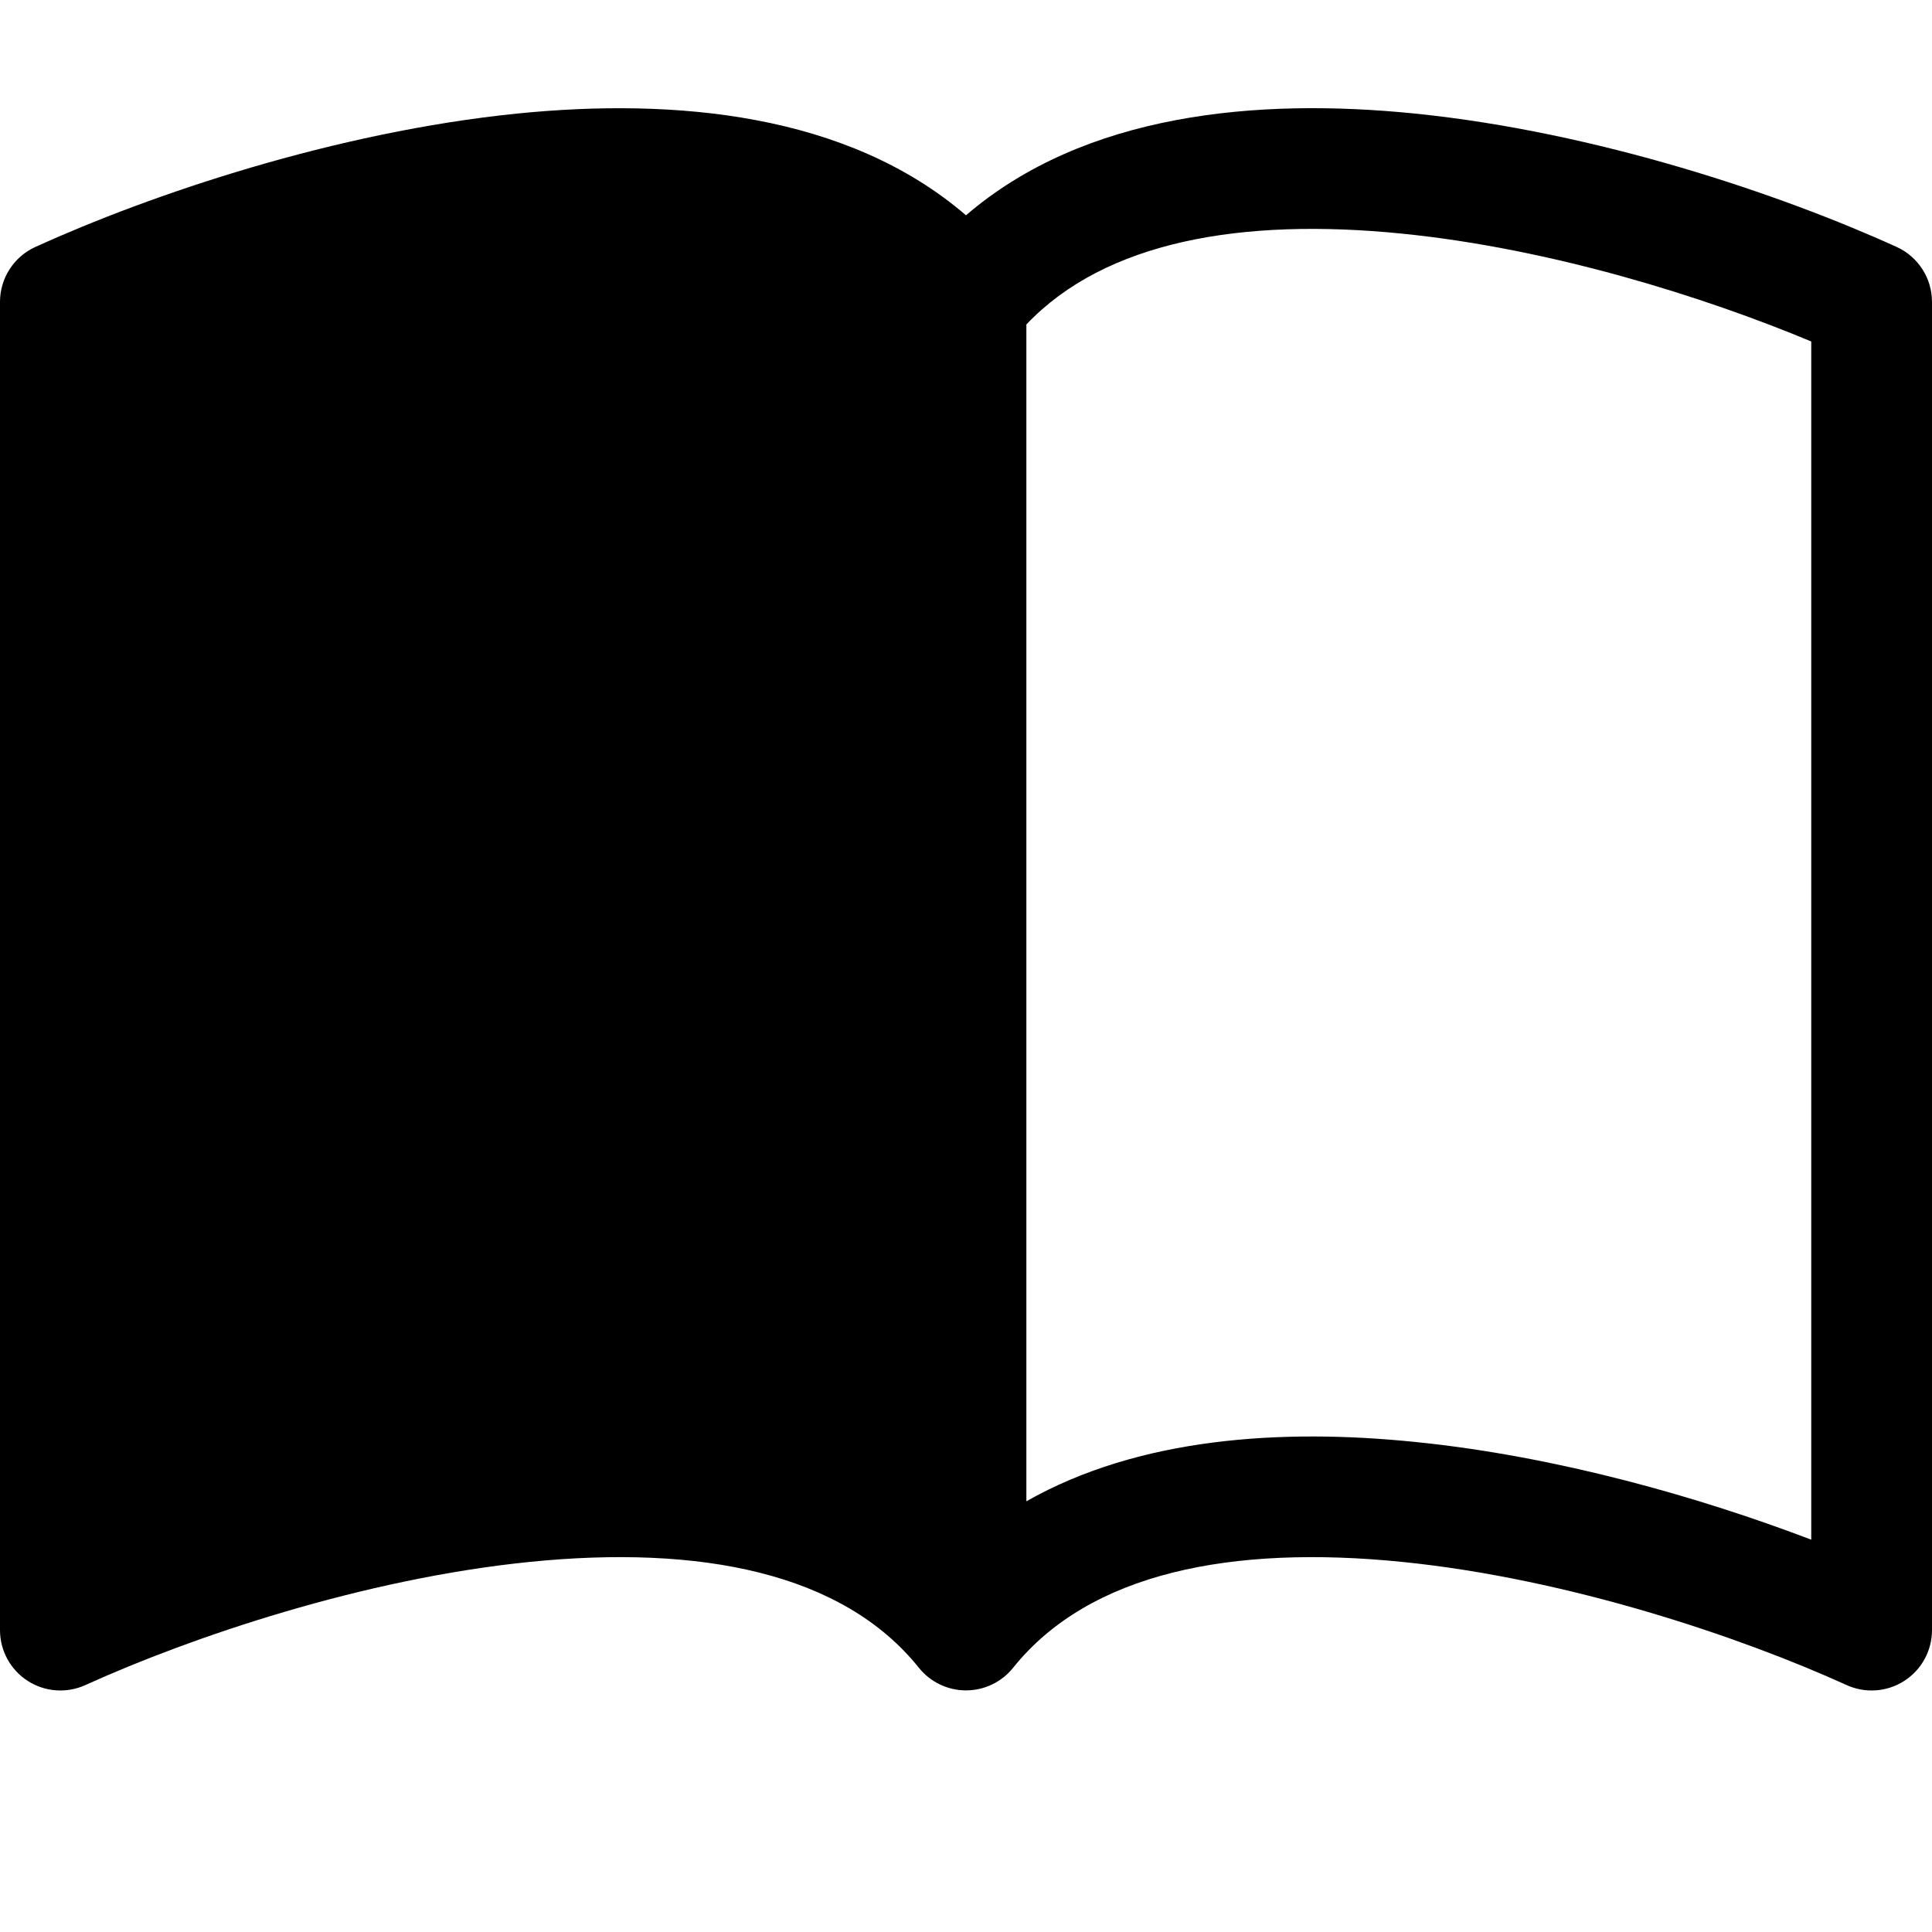
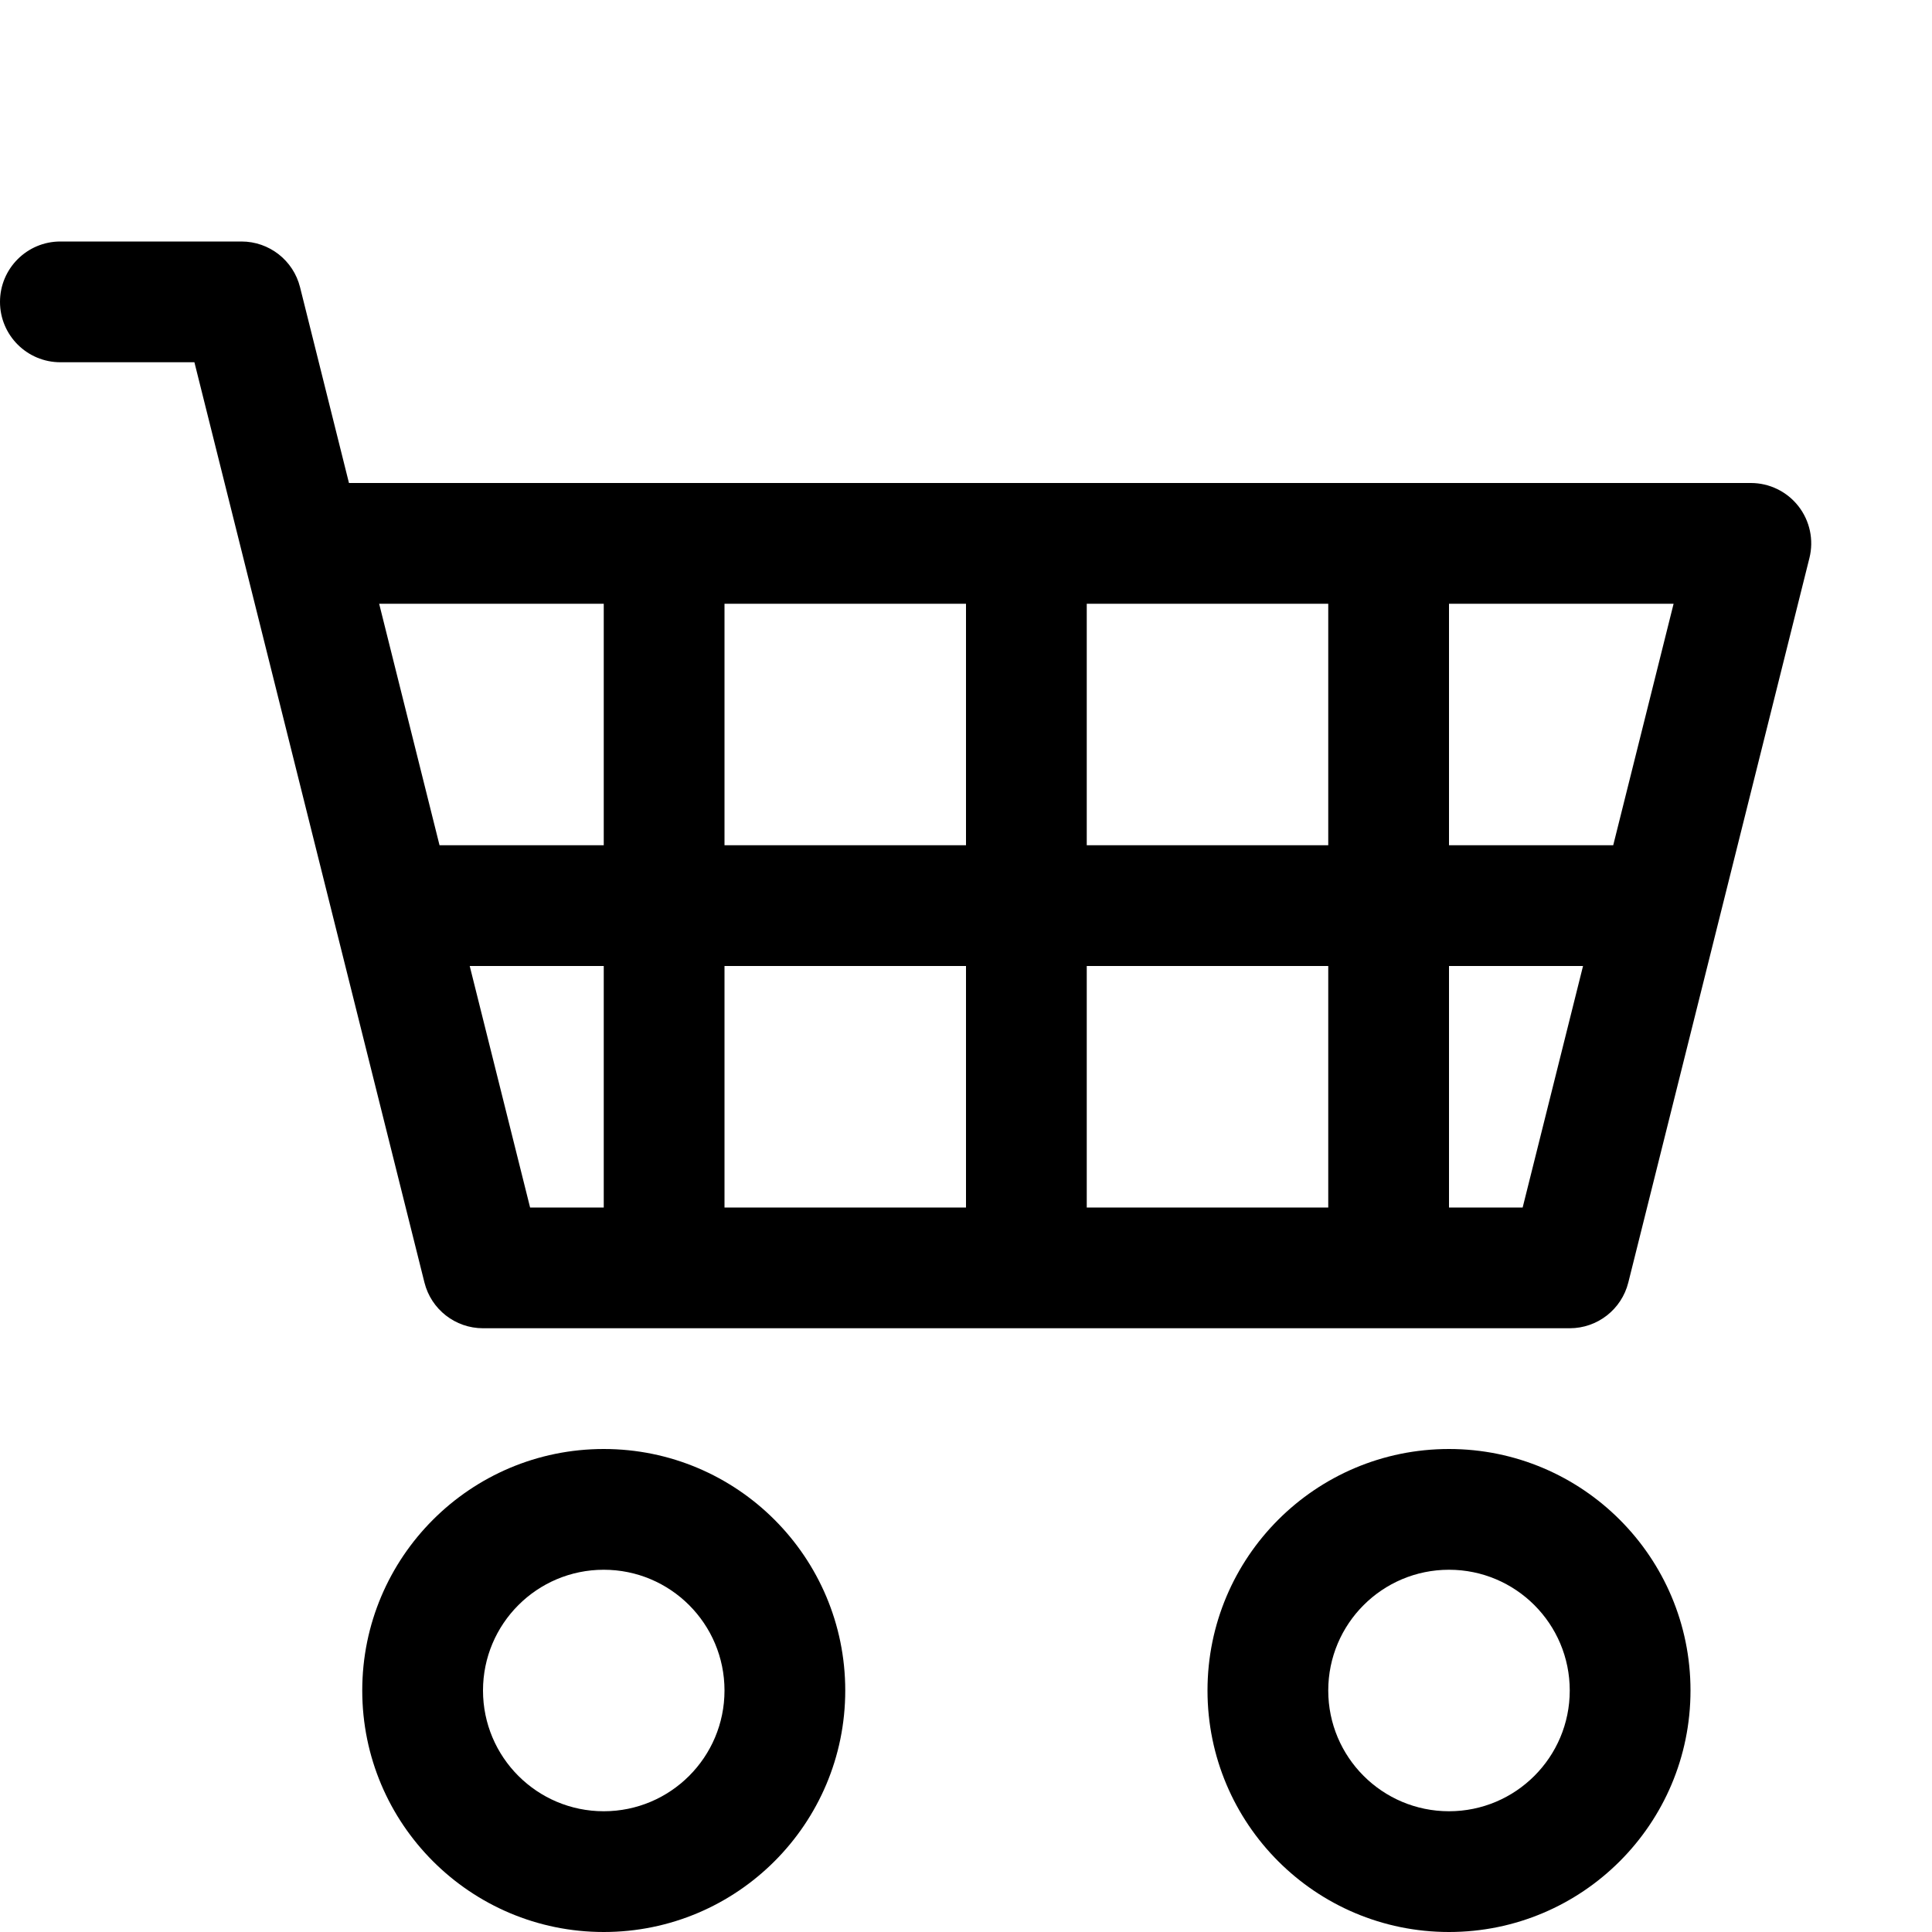
- <svg xmlns="http://www.w3.org/2000/svg" width="16" height="16" fill="currentColor" class="bi bi-book-half" viewBox="0 0 16 16">
-   <path d="M8.5 2.687c.654-.689 1.782-.886 3.112-.752 1.234.124 2.503.523 3.388.893v9.923c-.918-.35-2.107-.692-3.287-.81-1.094-.111-2.278-.039-3.213.492zM8 1.783C7.015.936 5.587.81 4.287.94c-1.514.153-3.042.672-3.994 1.105A.5.5 0 0 0 0 2.5v11a.5.5 0 0 0 .707.455c.882-.4 2.303-.881 3.68-1.02 1.409-.142 2.59.087 3.223.877a.5.5 0 0 0 .78 0c.633-.79 1.814-1.019 3.222-.877 1.378.139 2.8.62 3.681 1.02A.5.5 0 0 0 16 13.5v-11a.5.5 0 0 0-.293-.455c-.952-.433-2.48-.952-3.994-1.105C10.413.809 8.985.936 8 1.783" />
+ <svg xmlns="http://www.w3.org/2000/svg" width="16" height="16" fill="currentColor" class="bi bi-cart4" viewBox="0 0 16 16">
+   <path d="M0 2.5A.5.5 0 0 1 .5 2H2a.5.5 0 0 1 .485.379L2.89 4H14.5a.5.5 0 0 1 .485.621l-1.5 6A.5.5 0 0 1 13 11H4a.5.5 0 0 1-.485-.379L1.61 3H.5a.5.5 0 0 1-.5-.5M3.14 5l.5 2H5V5zM6 5v2h2V5zm3 0v2h2V5zm3 0v2h1.36l.5-2zm1.11 3H12v2h.61zM11 8H9v2h2zM8 8H6v2h2zM5 8H3.89l.5 2H5zm0 5a1 1 0 1 0 0 2 1 1 0 0 0 0-2m-2 1a2 2 0 1 1 4 0 2 2 0 0 1-4 0m9-1a1 1 0 1 0 0 2 1 1 0 0 0 0-2m-2 1a2 2 0 1 1 4 0 2 2 0 0 1-4 0" />
</svg>
